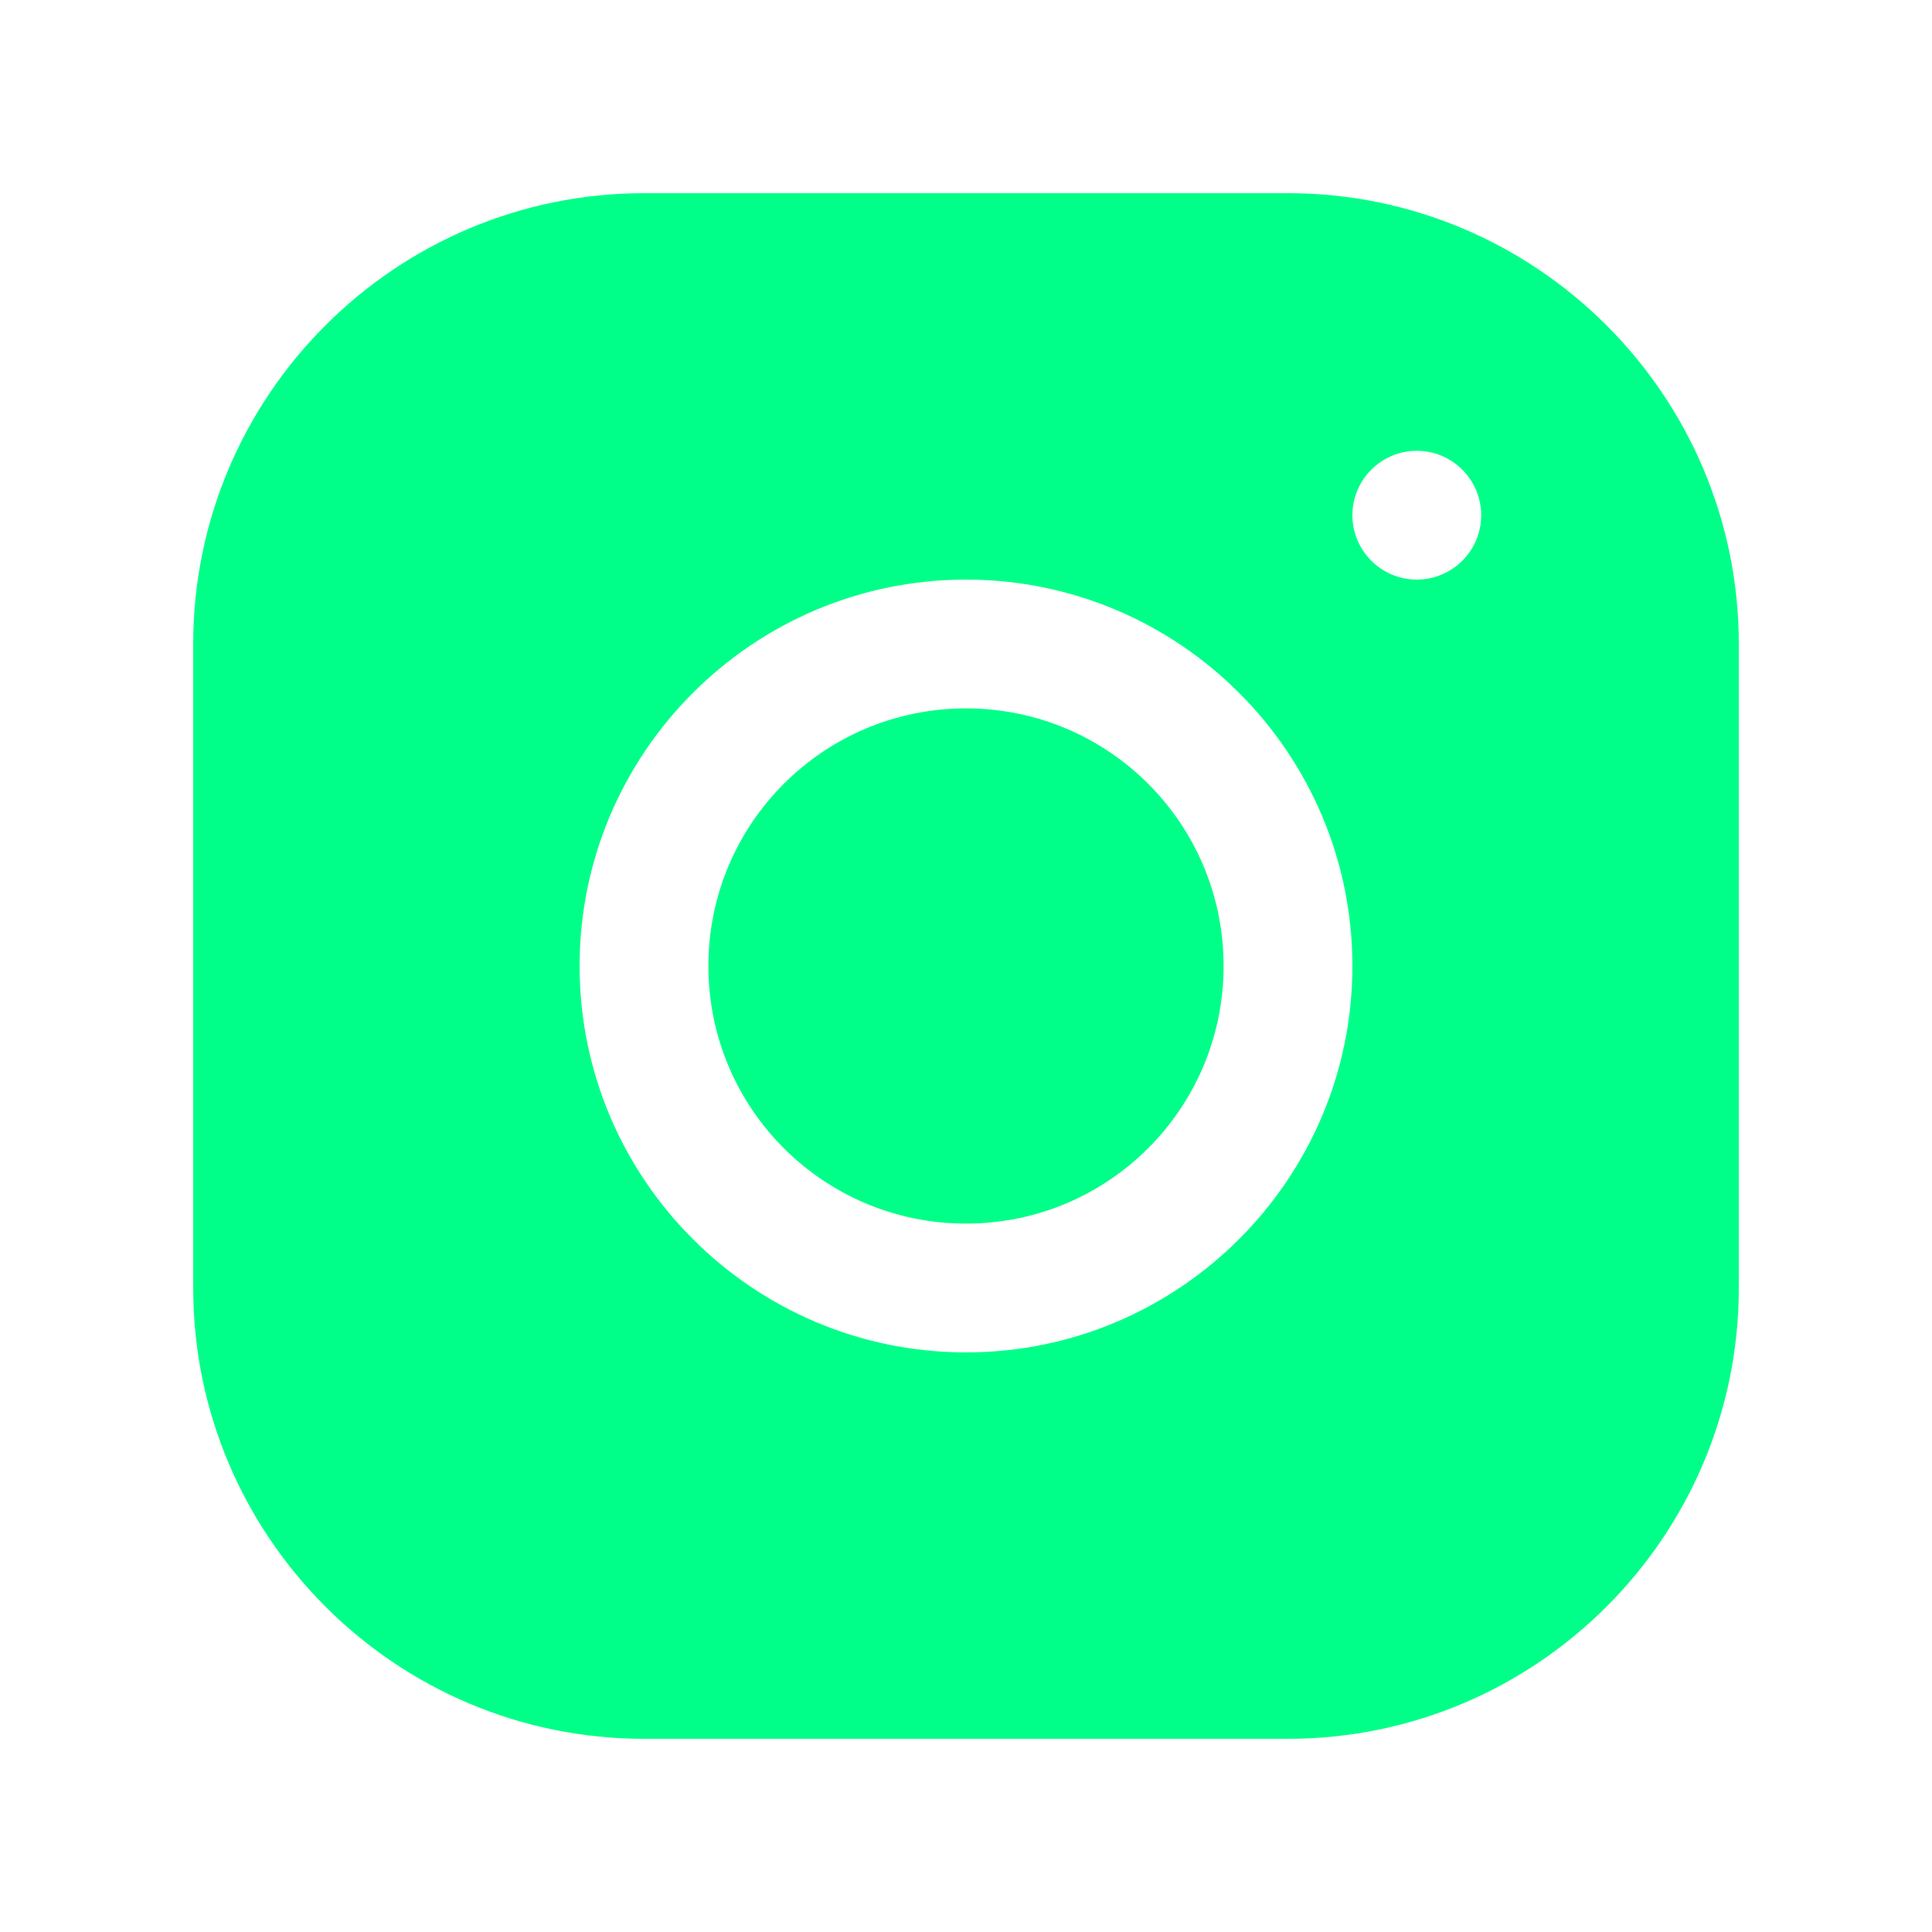
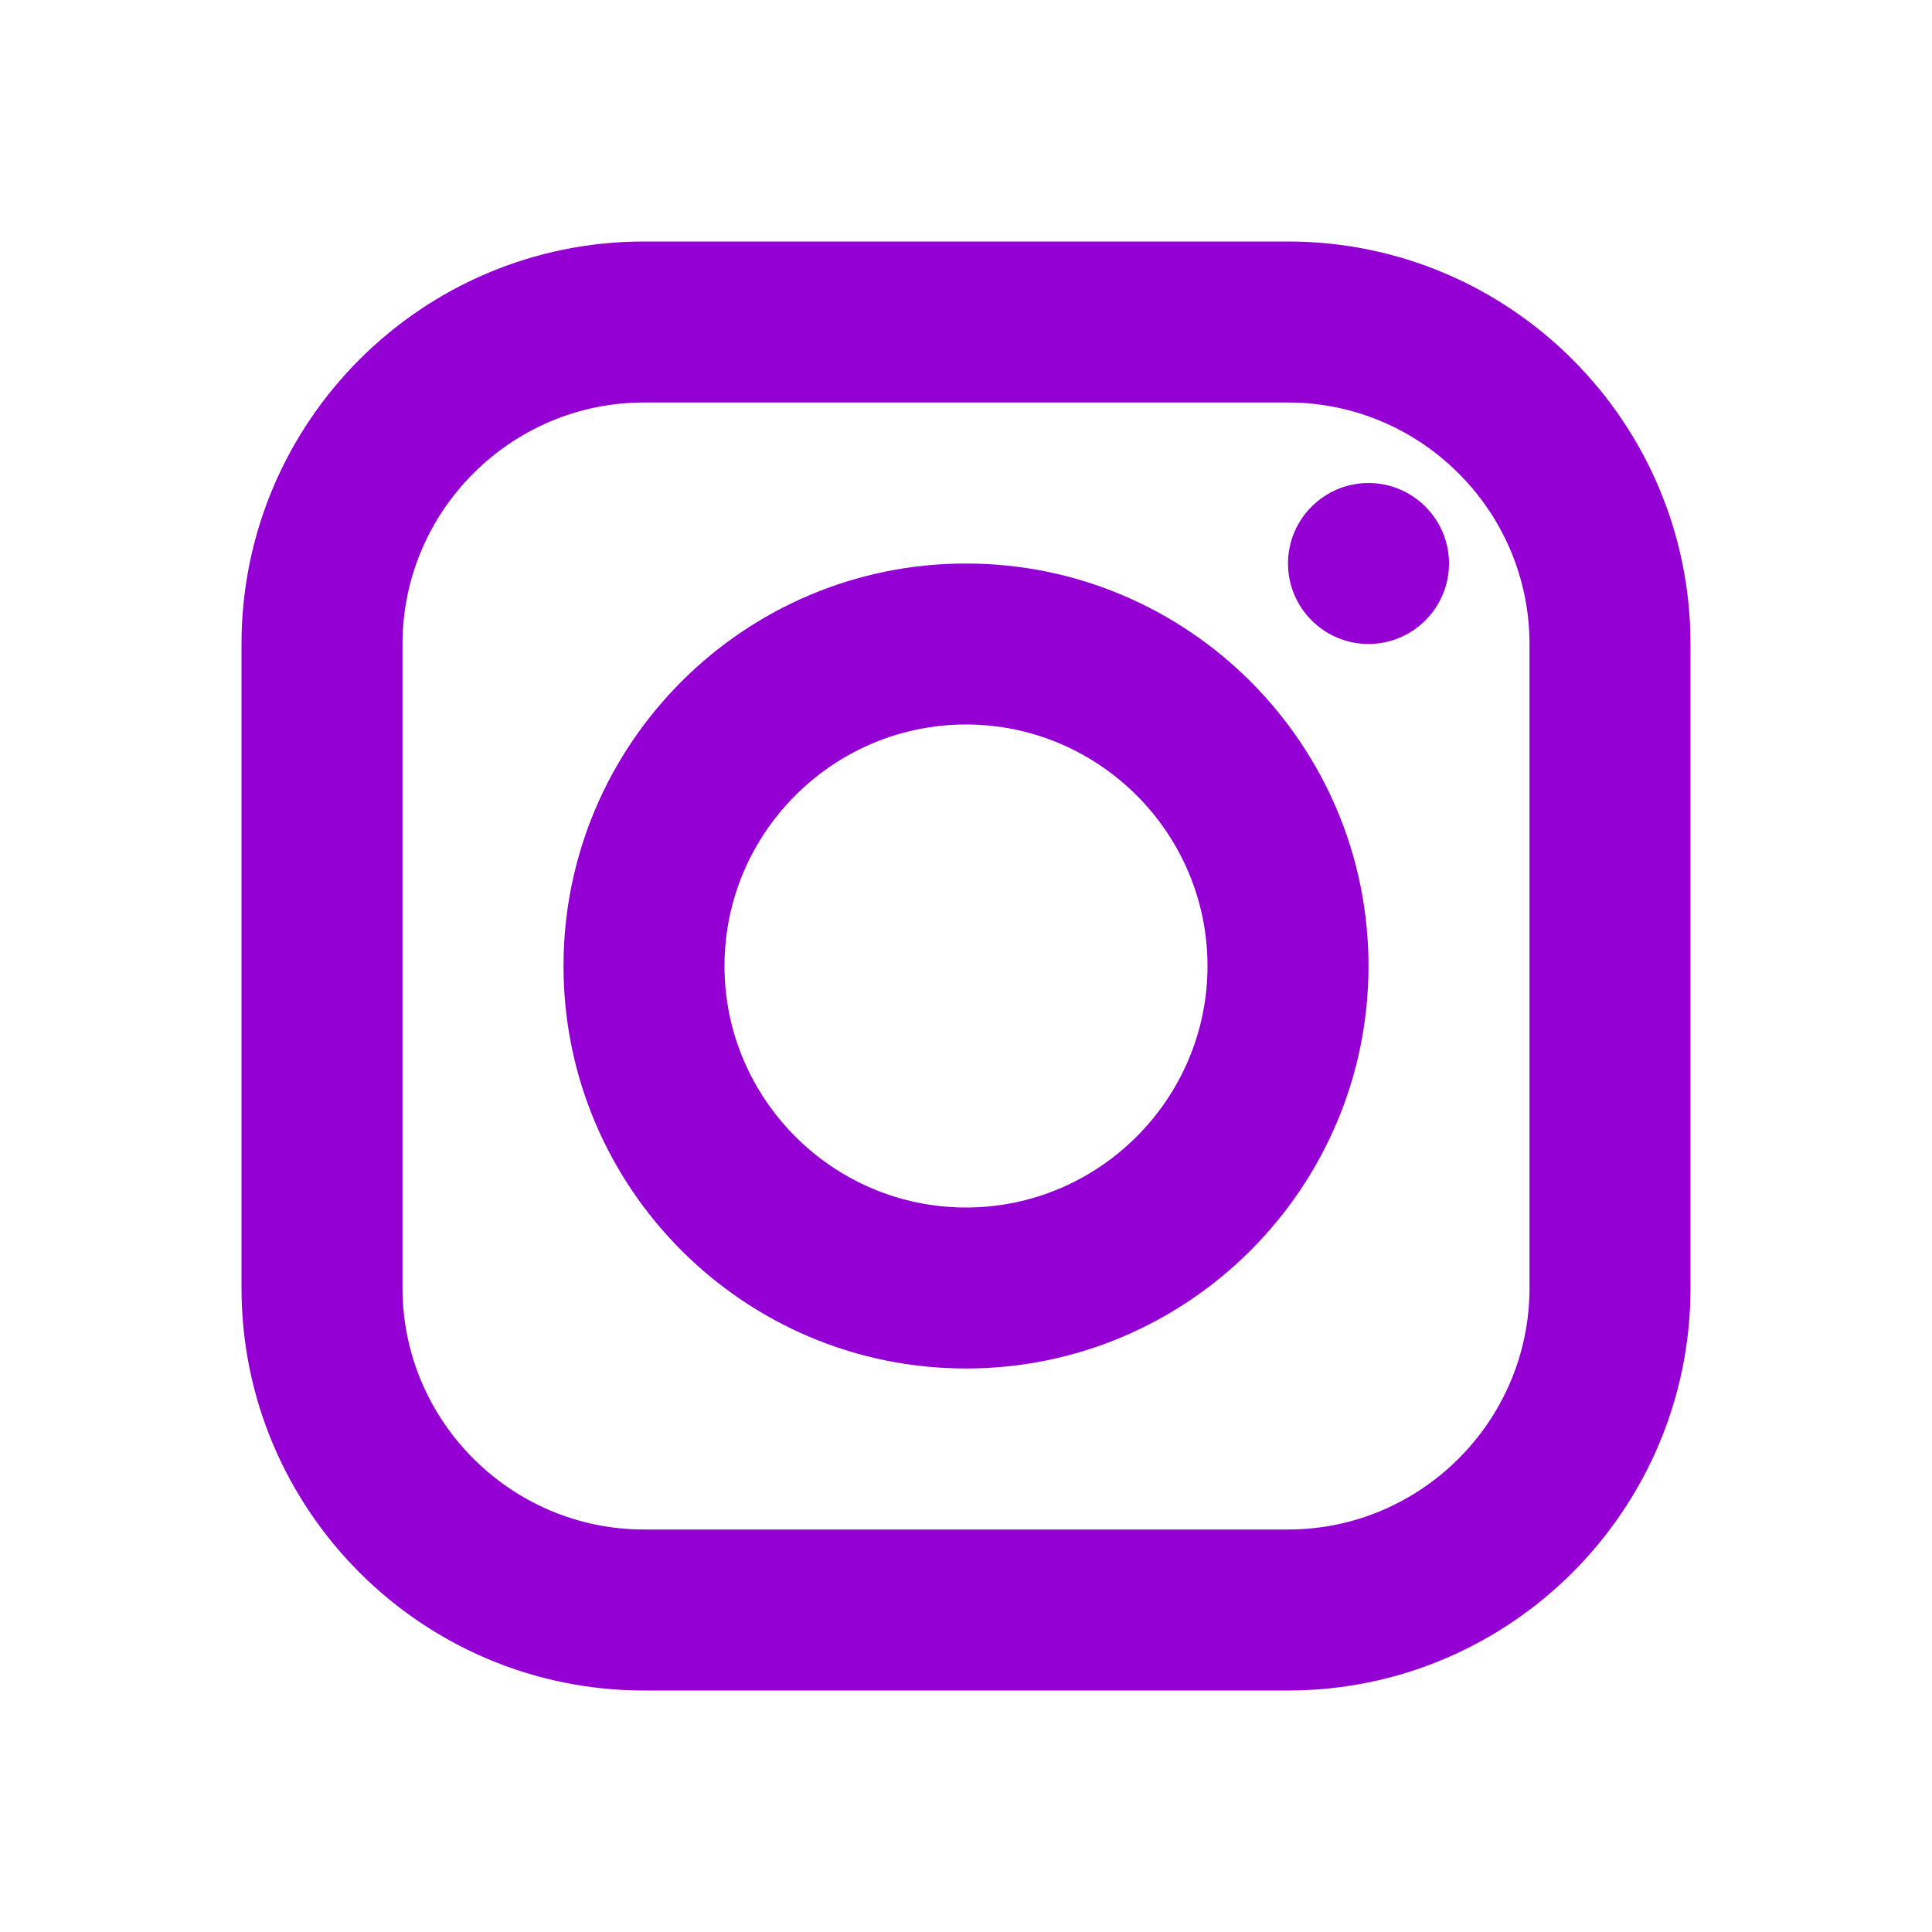
- <svg xmlns="http://www.w3.org/2000/svg" viewBox="0 0 30 30" width="30px" height="30px">
-   <g id="surface108011364">
-     <path style=" stroke:none;fill-rule:nonzero;fill:rgb(0%,100%,53.333%);fill-opacity:1;" d="M 10 3 C 6.141 3 3 6.141 3 10 L 3 20 C 3 23.859 6.141 27 10 27 L 20 27 C 23.859 27 27 23.859 27 20 L 27 10 C 27 6.141 23.859 3 20 3 Z M 22 7 C 22.551 7 23 7.449 23 8 C 23 8.551 22.551 9 22 9 C 21.449 9 21 8.551 21 8 C 21 7.449 21.449 7 22 7 Z M 15 9 C 18.309 9 21 11.691 21 15 C 21 18.309 18.309 21 15 21 C 11.691 21 9 18.309 9 15 C 9 11.691 11.691 9 15 9 Z M 15 11 C 12.789 11 11 12.789 11 15 C 11 17.211 12.789 19 15 19 C 17.211 19 19 17.211 19 15 C 19 12.789 17.211 11 15 11 Z M 15 11 " />
+ <svg xmlns="http://www.w3.org/2000/svg" viewBox="0 0 24 24" width="24px" height="24px">
+   <g id="surface79044490">
+     <path style=" stroke:none;fill-rule:nonzero;fill:rgb(58.039%,0%,82.745%);fill-opacity:1;" d="M 8 3 C 5.242 3 3 5.242 3 8 L 3 16 C 3 18.758 5.242 21 8 21 L 16 21 C 18.758 21 21 18.758 21 16 L 21 8 C 21 5.242 18.758 3 16 3 Z M 8 5 L 16 5 C 17.652 5 19 6.348 19 8 L 19 16 C 19 17.652 17.652 19 16 19 L 8 19 C 6.348 19 5 17.652 5 16 L 5 8 C 5 6.348 6.348 5 8 5 Z M 17 6 C 16.449 6 16 6.449 16 7 C 16 7.551 16.449 8 17 8 C 17.551 8 18 7.551 18 7 C 18 6.449 17.551 6 17 6 Z M 12 7 C 9.242 7 7 9.242 7 12 C 7 14.758 9.242 17 12 17 C 14.758 17 17 14.758 17 12 C 17 9.242 14.758 7 12 7 Z M 12 9 C 13.652 9 15 10.348 15 12 C 15 13.652 13.652 15 12 15 C 10.348 15 9 13.652 9 12 C 9 10.348 10.348 9 12 9 Z M 12 9 " />
  </g>
</svg>
